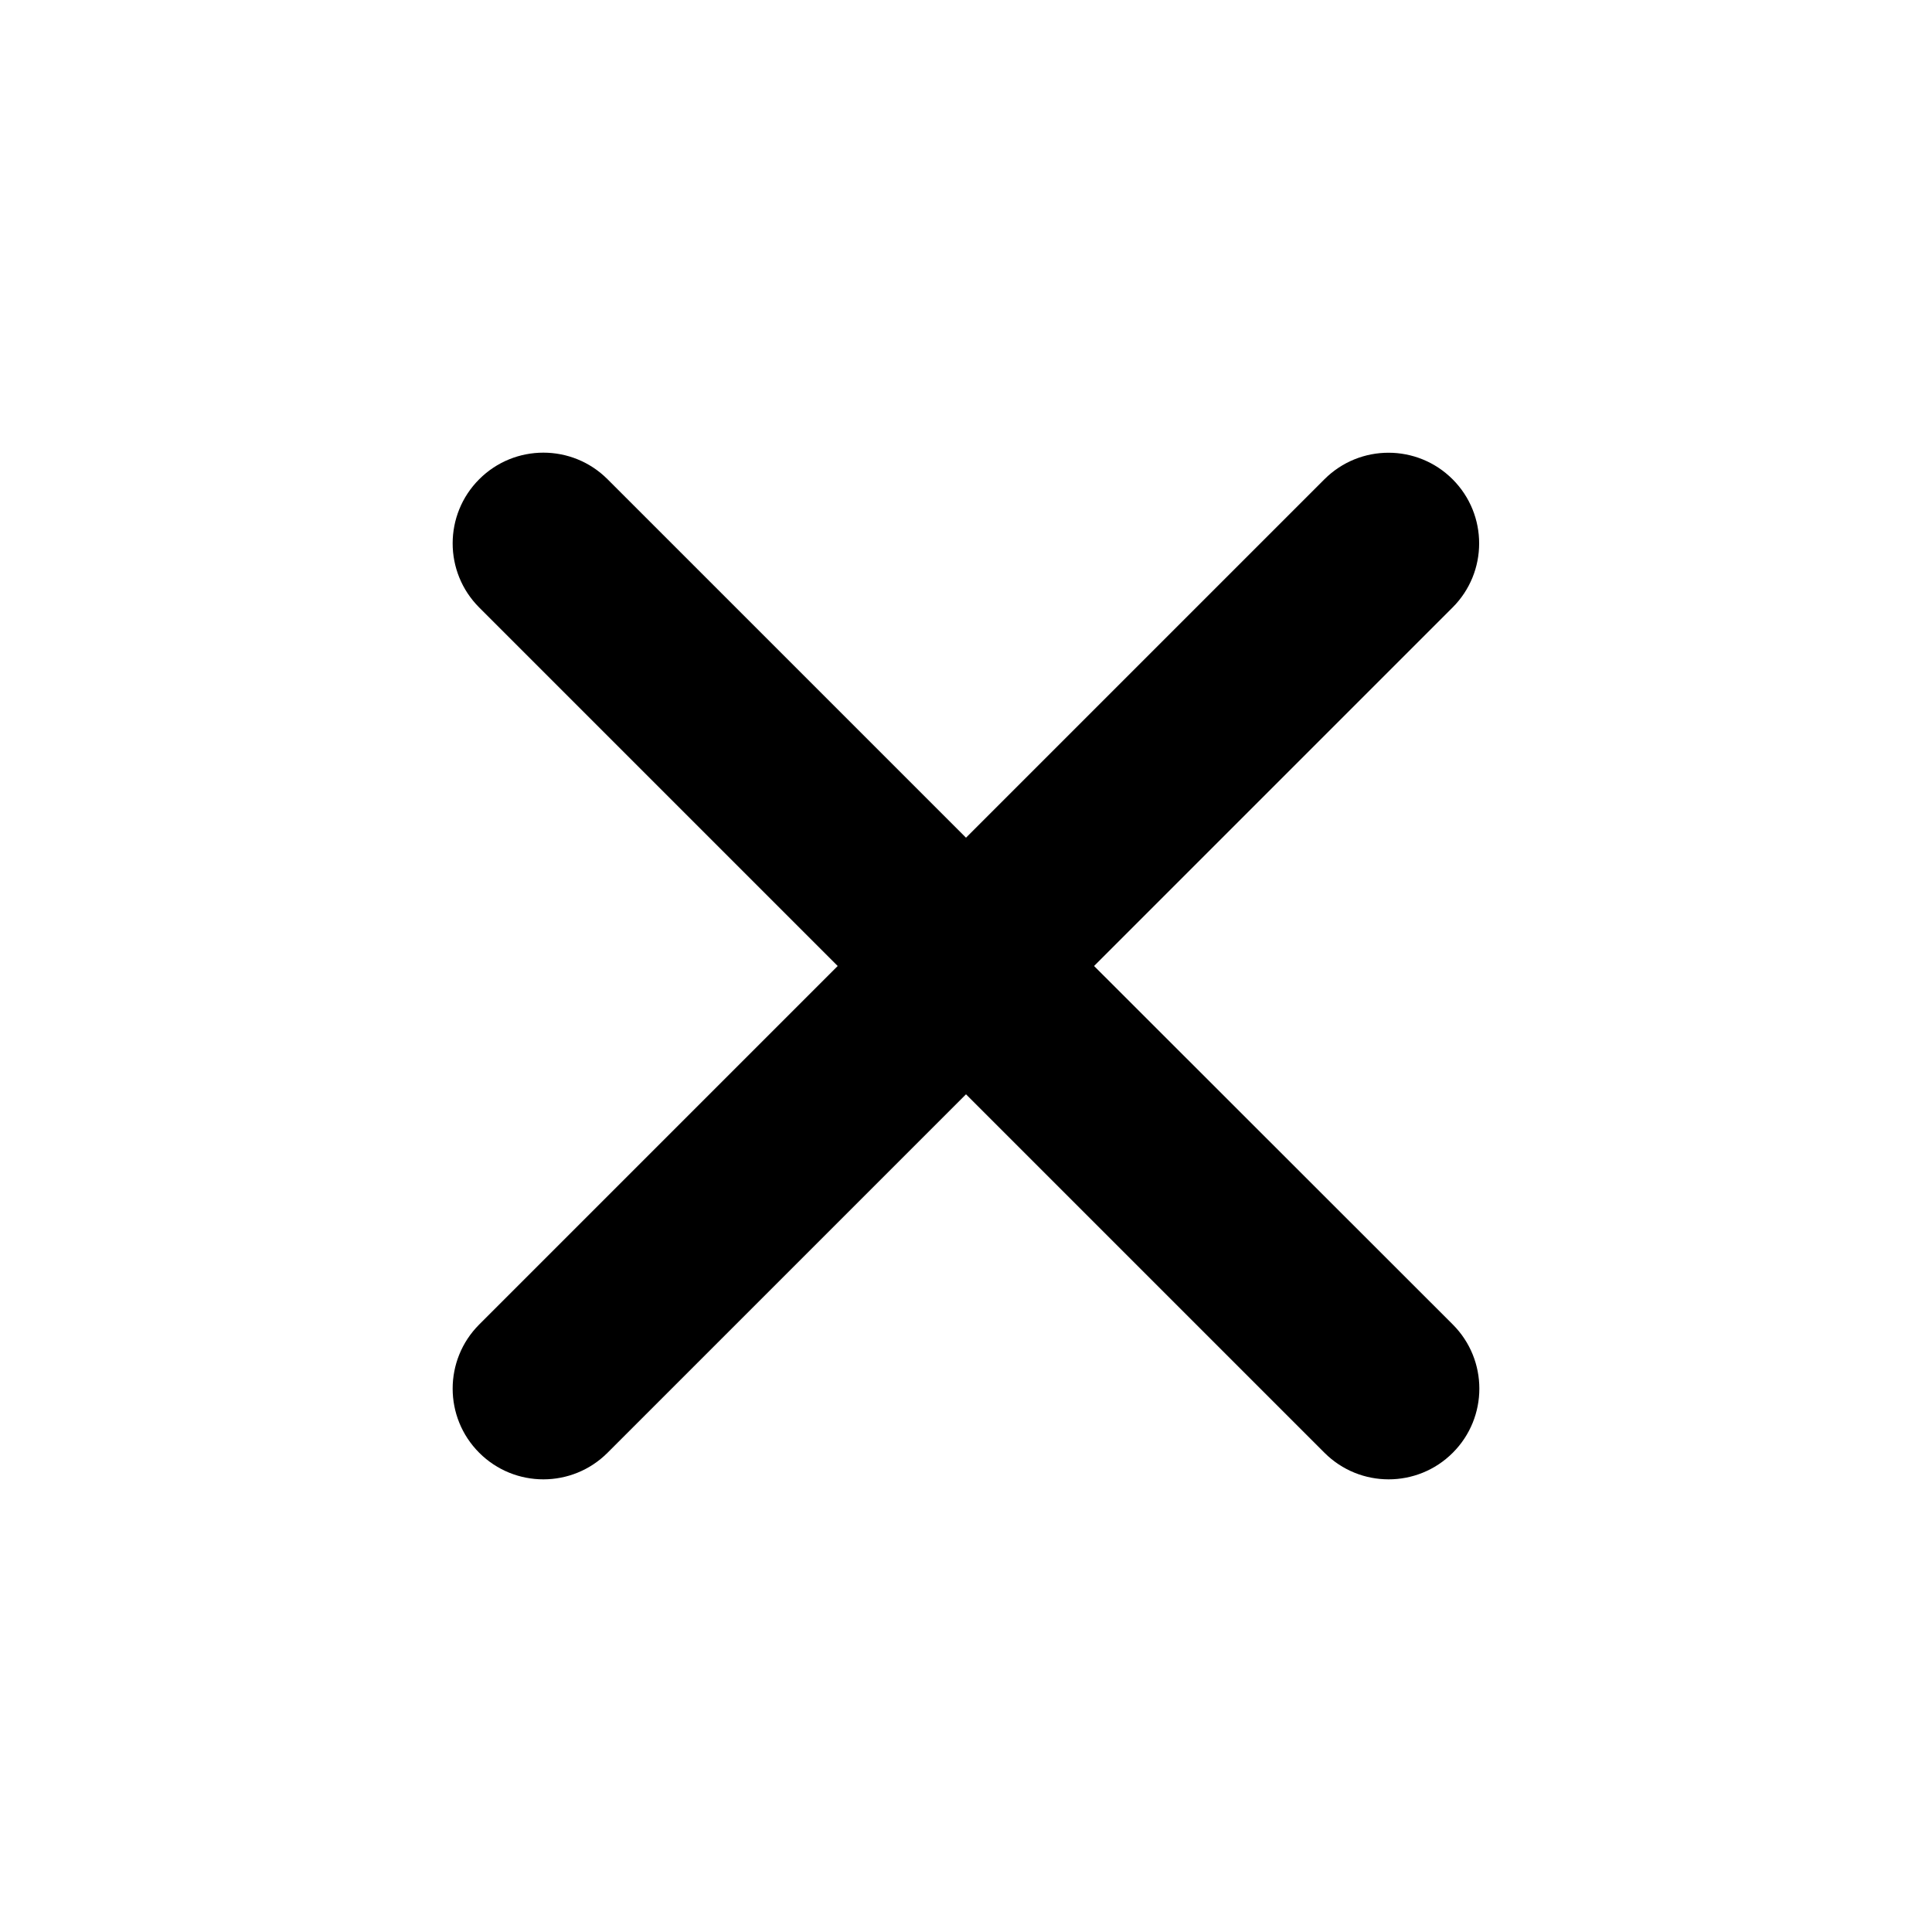
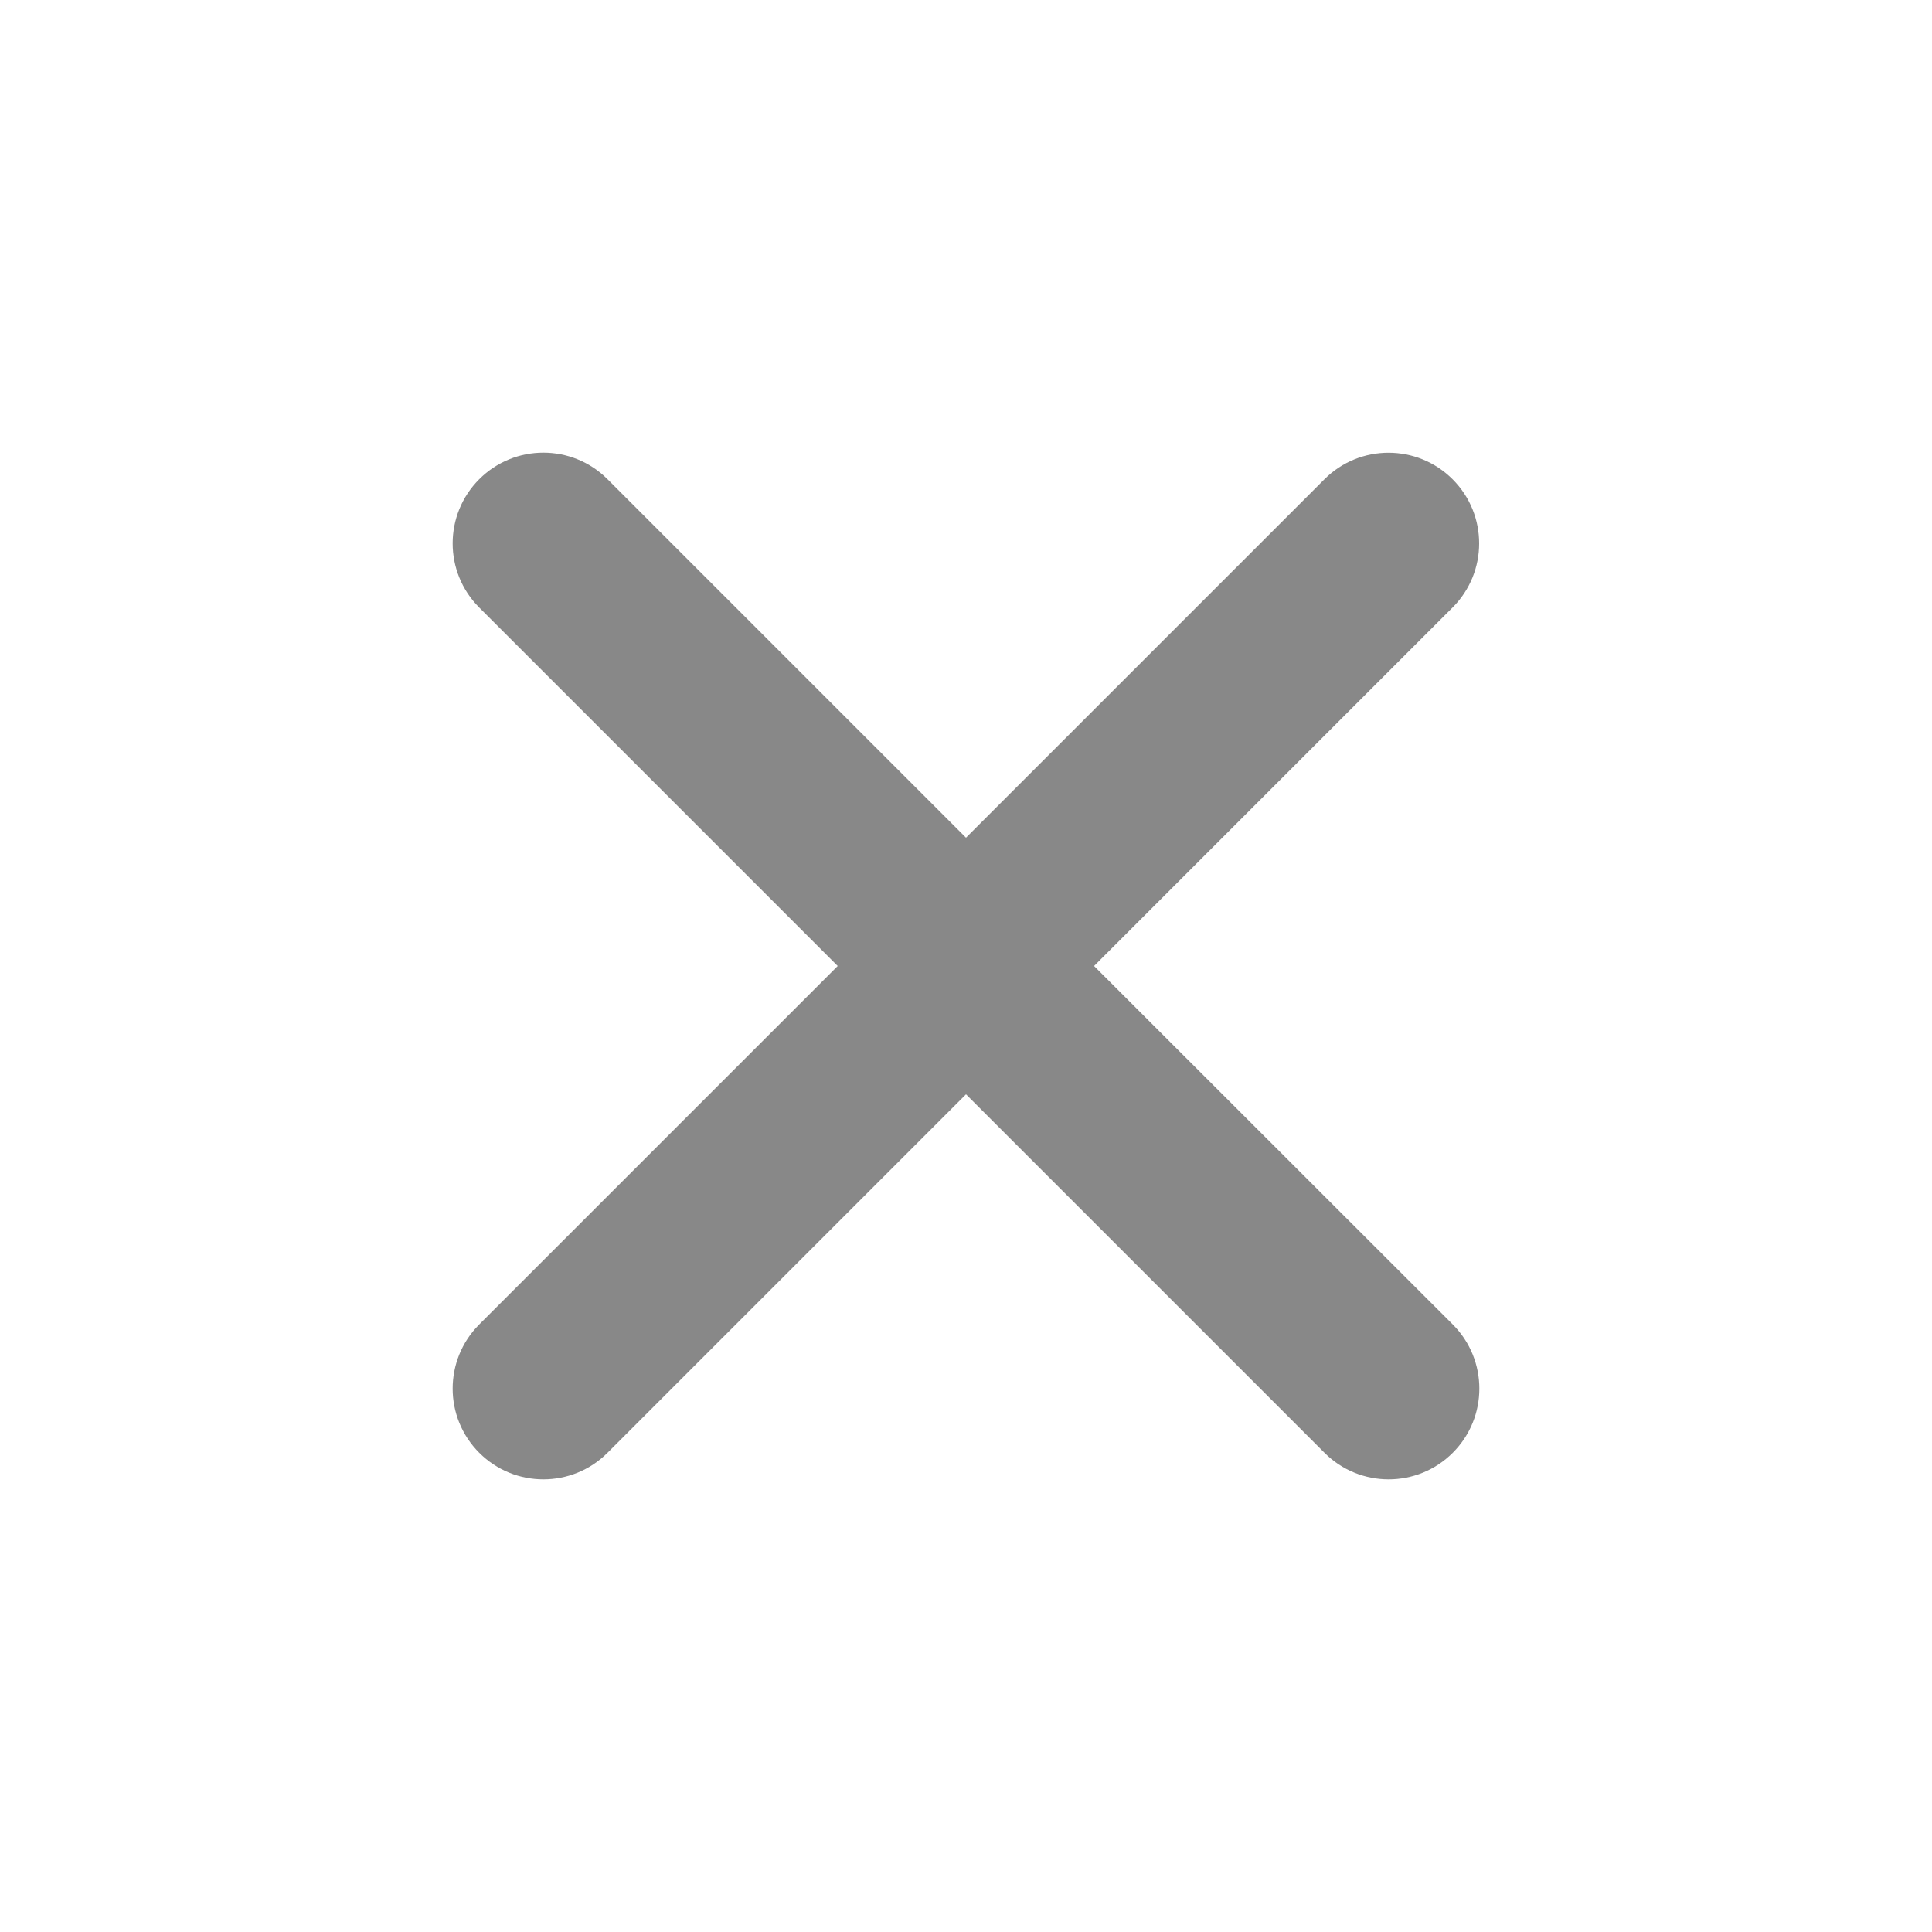
- <svg xmlns="http://www.w3.org/2000/svg" stroke="currentColor" fill="currentColor" stroke-width="0" viewBox="0 0 512 512" class="cursor-pointer text-neutral-500" height="18" width="18">
+ <svg xmlns="http://www.w3.org/2000/svg" stroke="currentColor" fill="#888888" stroke-width="0" viewBox="0 0 512 512" class="cursor-pointer text-neutral-500" height="18" width="18">
  <path d="m289.94 256 95-95A24 24 0 0 0 351 127l-95 95-95-95a24 24 0 0 0-34 34l95 95-95 95a24 24 0 1 0 34 34l95-95 95 95a24 24 0 0 0 34-34z" />
</svg>
